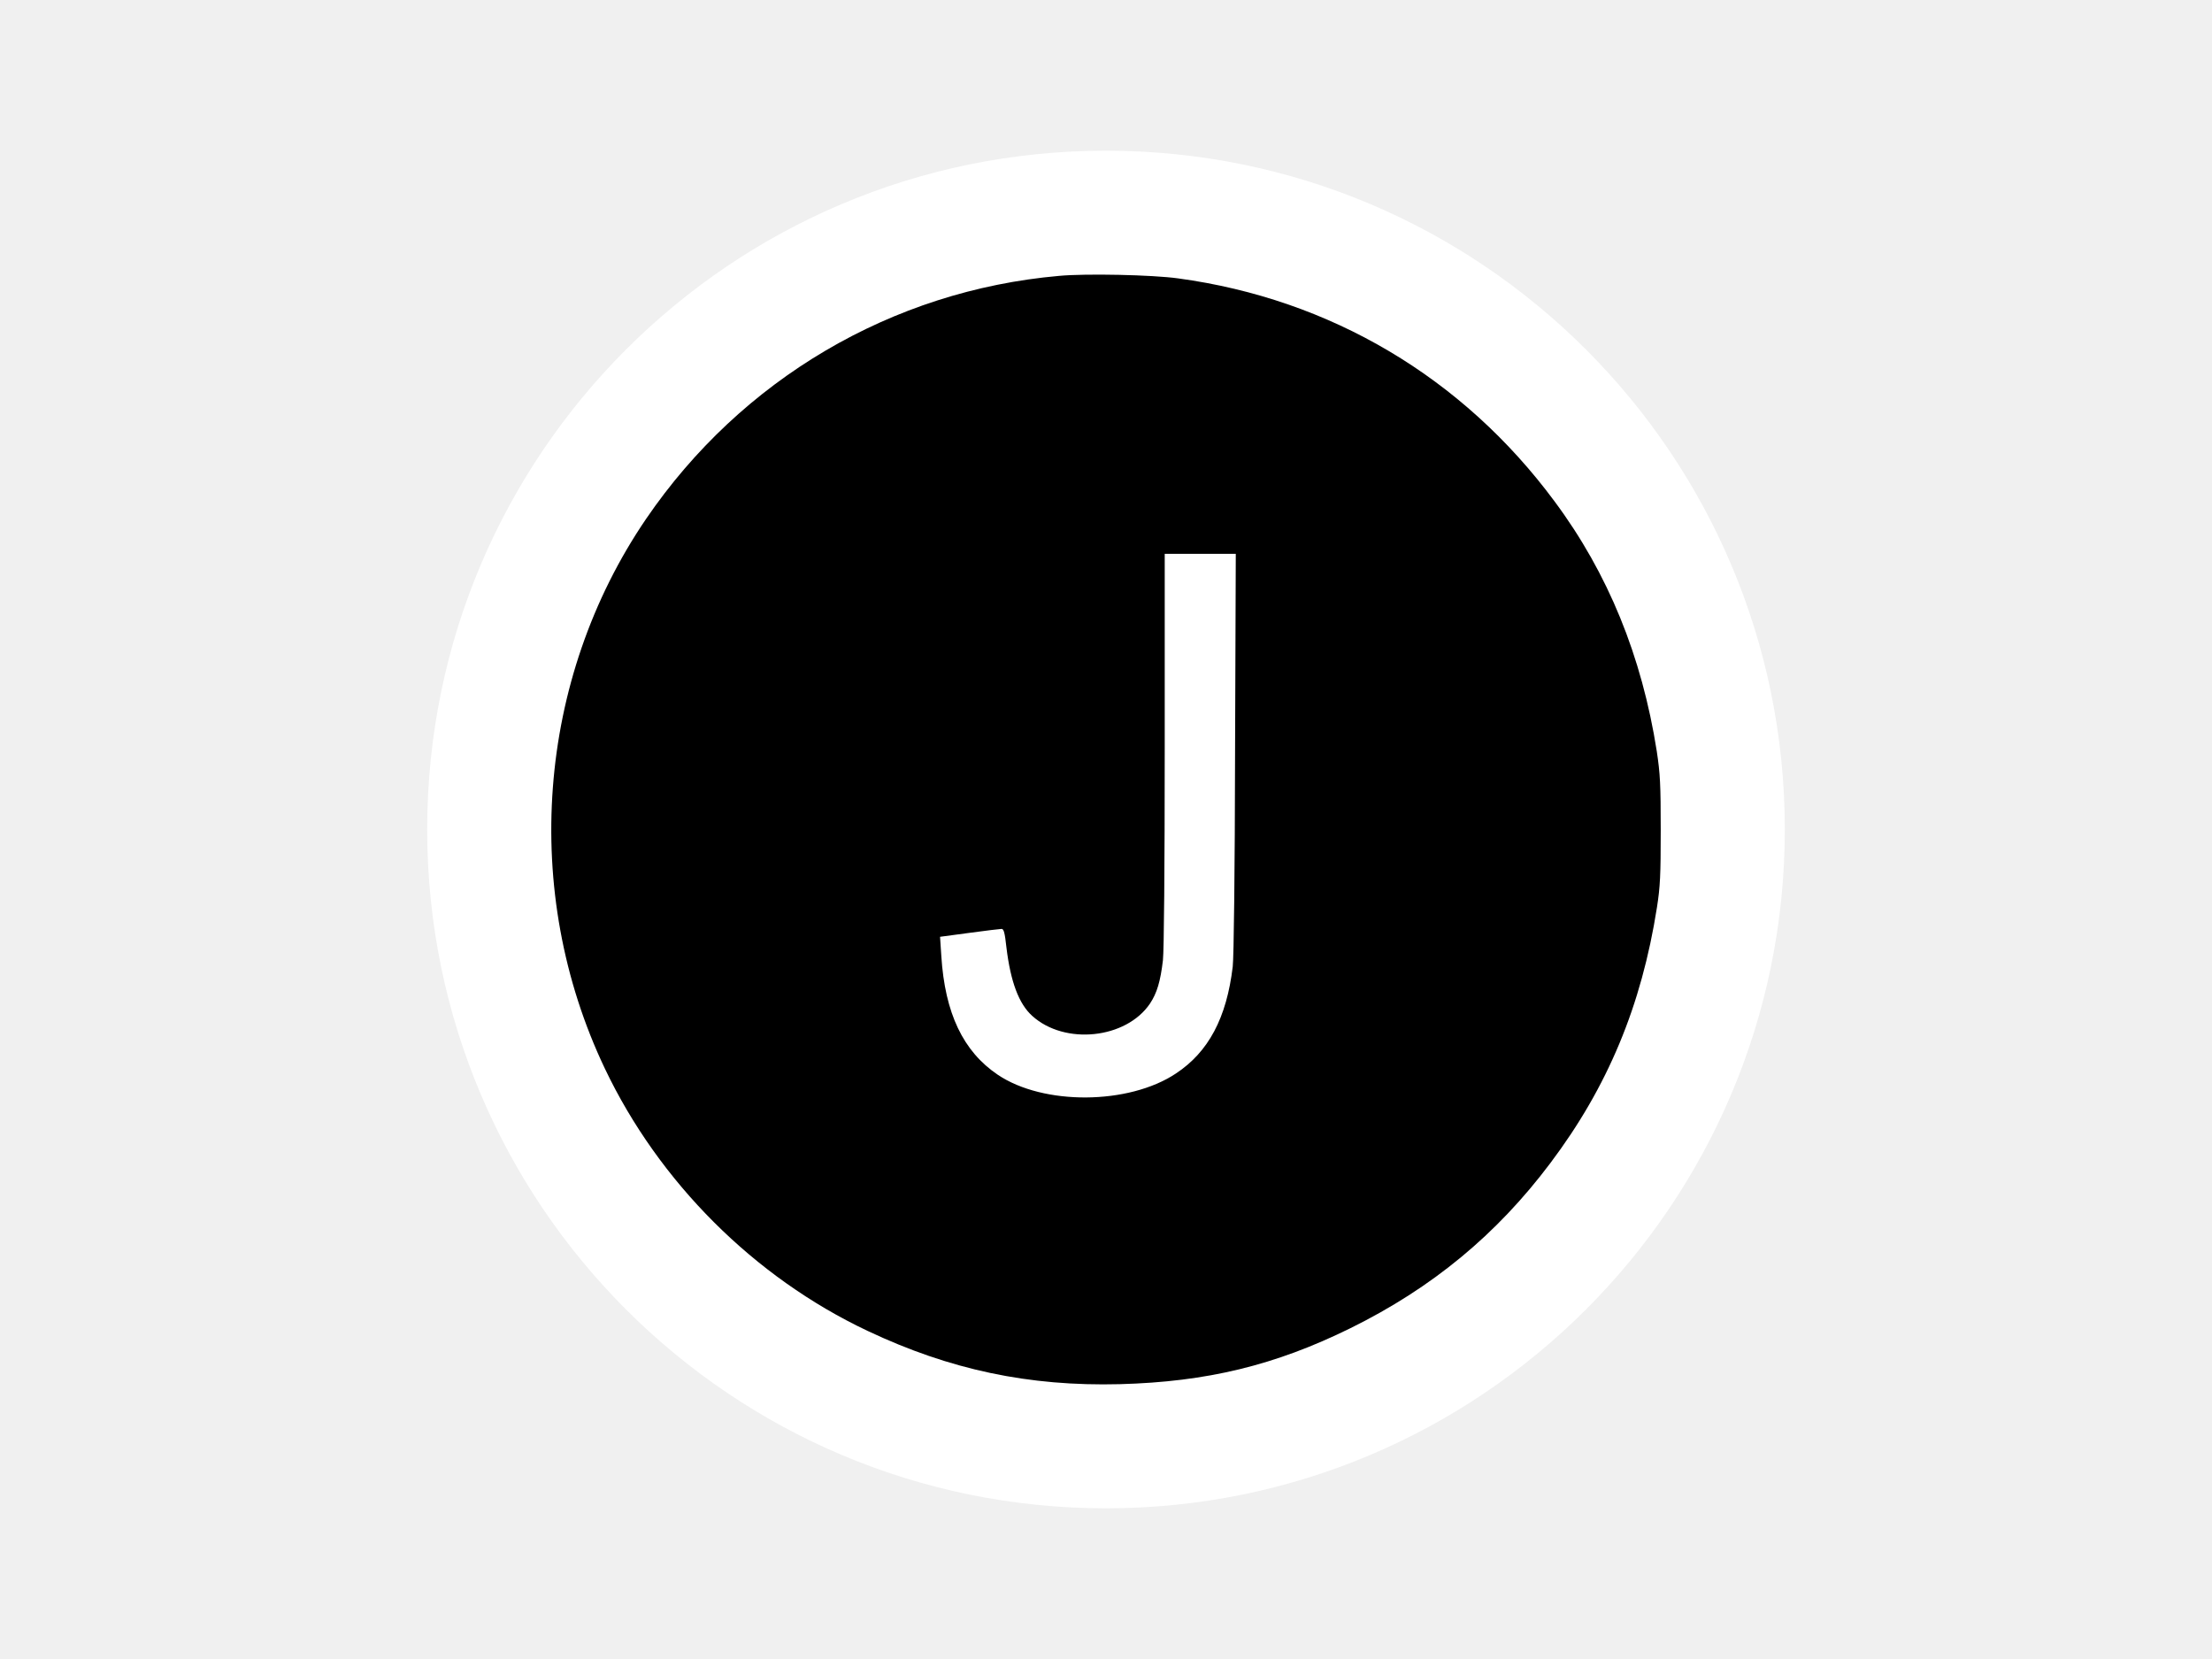
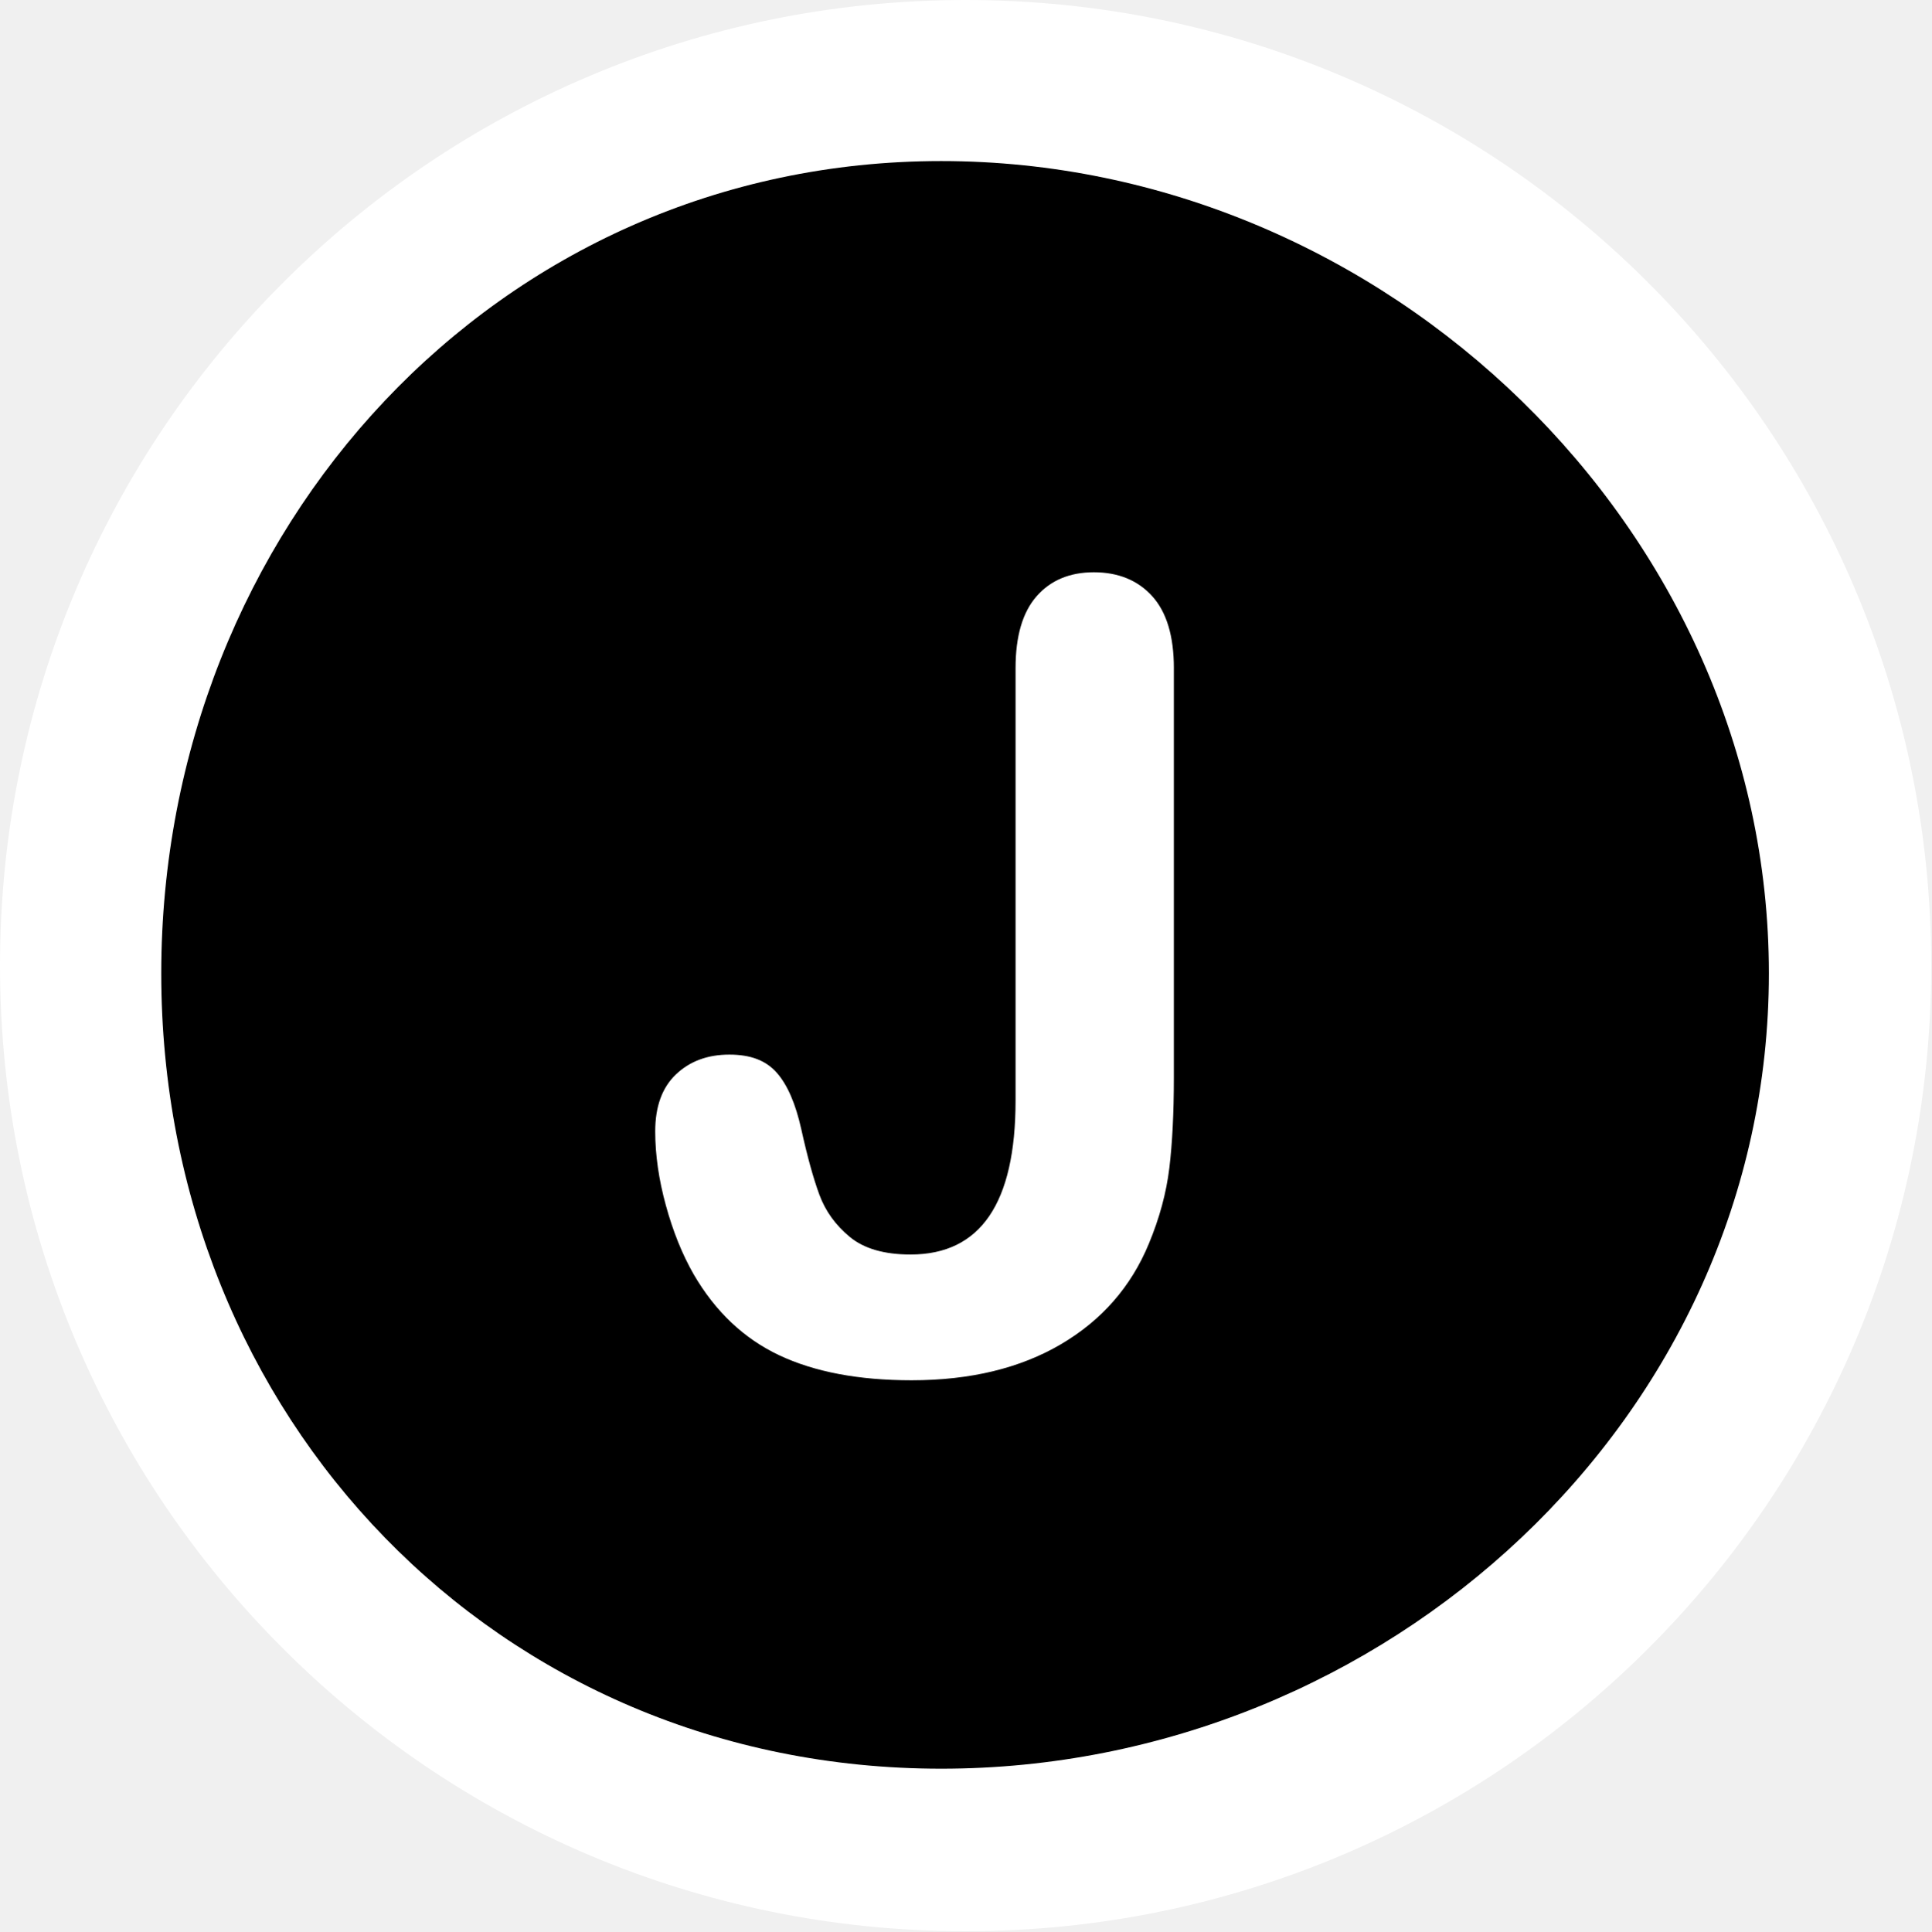
- <svg xmlns="http://www.w3.org/2000/svg" width="800" height="600">
-   <g>
-     <ellipse stroke-width="0" stroke="#000" fill="#ffffff" cx="400" cy="300" id="svg_1" rx="245.5" ry="245.5" filter="url(#svg_1_blur)" />
-     <g id="svg_2" stroke="null">
-       <g id="svg_3" transform="translate(0 717) scale(0.1 -0.1)" fill="#000000" stroke="null">
-         <path id="svg_4" d="m3830.107,6172.233c-604.225,-53.219 -1148.742,-373.828 -1493.364,-878.755c-395.894,-580.861 -453.656,-1348.636 -149.272,-1987.907c196,-411.47 540.622,-755.444 950.146,-948.848c297.894,-140.834 583.457,-201.192 912.503,-192.755c314.768,8.437 561.391,68.146 833.973,202.49c295.947,146.026 528.94,338.781 722.993,597.086c207.682,275.828 329.695,569.179 385.51,924.834c11.682,74.636 13.629,116.172 13.629,279.073c0,166.146 -1.947,203.788 -14.278,285.563c-53.868,343.324 -175.881,643.165 -369.934,904.066c-331.642,447.815 -810.609,731.43 -1360.967,806.066c-92.808,12.98 -334.887,18.172 -430.94,9.086l0,0zm636.675,-1723.761c-0.649,-432.238 -4.543,-741.165 -8.437,-774.265c-22.066,-185.616 -87.616,-308.927 -205.735,-386.808c-170.689,-113.576 -478.967,-115.523 -643.814,-4.543c-125.258,84.371 -191.457,222.609 -204.437,430.291l-4.543,68.795l106.437,14.278c58.411,7.788 110.331,14.278 116.172,14.278c7.788,0 11.682,-13.629 17.523,-67.497c14.927,-123.311 44.781,-203.788 93.457,-247.271c117.47,-106.437 339.43,-83.073 425.748,44.781c25.311,38.291 37.642,79.828 46.728,156.411c3.894,35.695 6.49,330.993 6.49,764.53l0,705.47l128.503,0l128.503,0l-2.596,-718.45l0,0z" stroke="null" />
-       </g>
+ <svg xmlns="http://www.w3.org/2000/svg" id="b" data-name="图层 2" width="1134" height="1134" viewBox="0 0 1134 1134">
+   <g id="c" data-name="图层 1">
+     <g>
+       <circle cx="567" cy="567" r="567" style="fill: #fff;" />
+       <path d="m1038.68,571.57c0,260.68-225.32,467-486,467S94.68,832.25,94.68,571.57,292,94.57,552.68,94.57s486,216.32,486,477Z" />
+       <path d="m689.28,392.33v240.38c0,20.87-.89,38.6-2.66,53.21-1.78,14.61-5.79,29.42-12.05,44.44-10.44,25.25-27.65,44.91-51.64,59-24,14.08-53.21,21.13-87.64,21.13-31.09,0-57.02-4.9-77.78-14.71-20.77-9.81-37.51-25.67-50.23-47.57-6.68-11.68-12.1-25.14-16.28-40.38-4.18-15.23-6.26-29.73-6.26-43.5,0-14.6,4.07-25.77,12.21-33.49,8.14-7.72,18.57-11.58,31.3-11.58s21.6,3.55,27.86,10.64c6.26,7.1,11.06,18.15,14.4,33.18,3.55,16.07,7.09,28.9,10.64,38.5,3.55,9.6,9.49,17.84,17.84,24.73,8.34,6.89,20.24,10.33,35.68,10.33,41.1,0,61.66-30.15,61.66-90.45v-253.83c0-18.78,4.12-32.86,12.36-42.25,8.24-9.39,19.45-14.08,33.65-14.08s25.82,4.69,34.27,14.08c8.45,9.39,12.68,23.47,12.68,42.25Z" style="fill: #fff;" />
    </g>
  </g>
-   <defs>
-     <filter id="svg_1_blur">
-       <feGaussianBlur in="SourceGraphic" stdDeviation="0" />
-     </filter>
-   </defs>
</svg>
